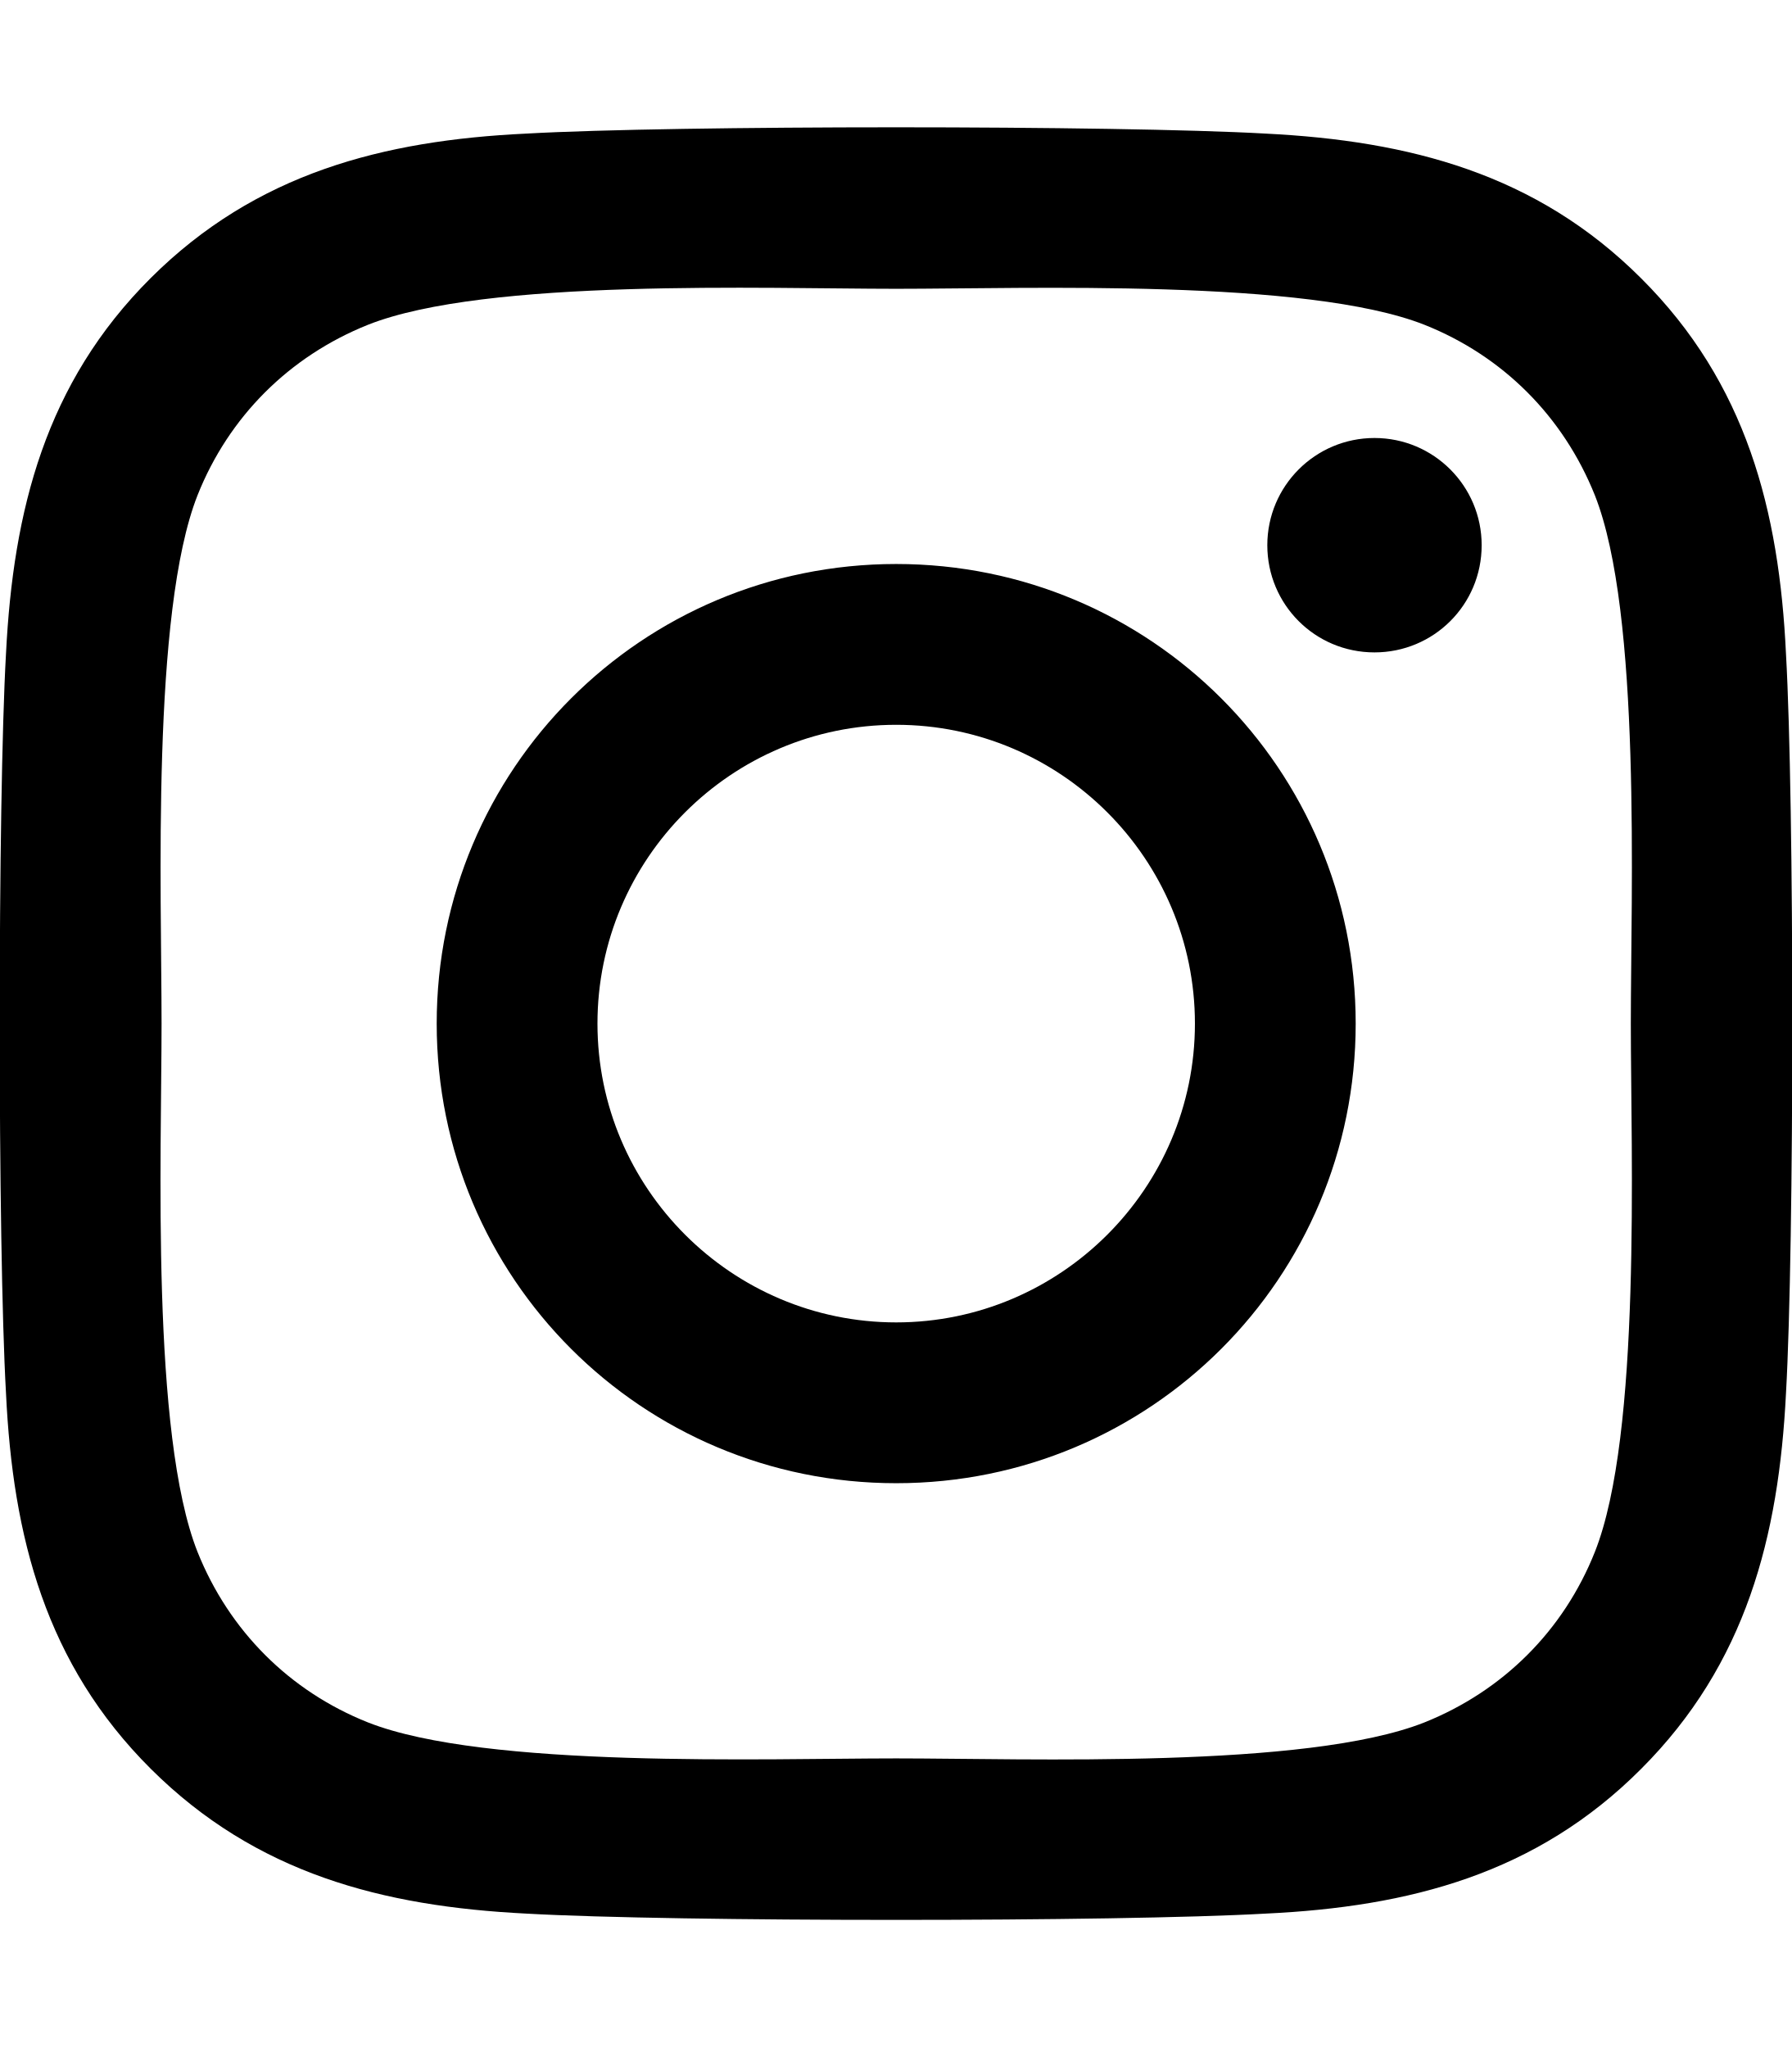
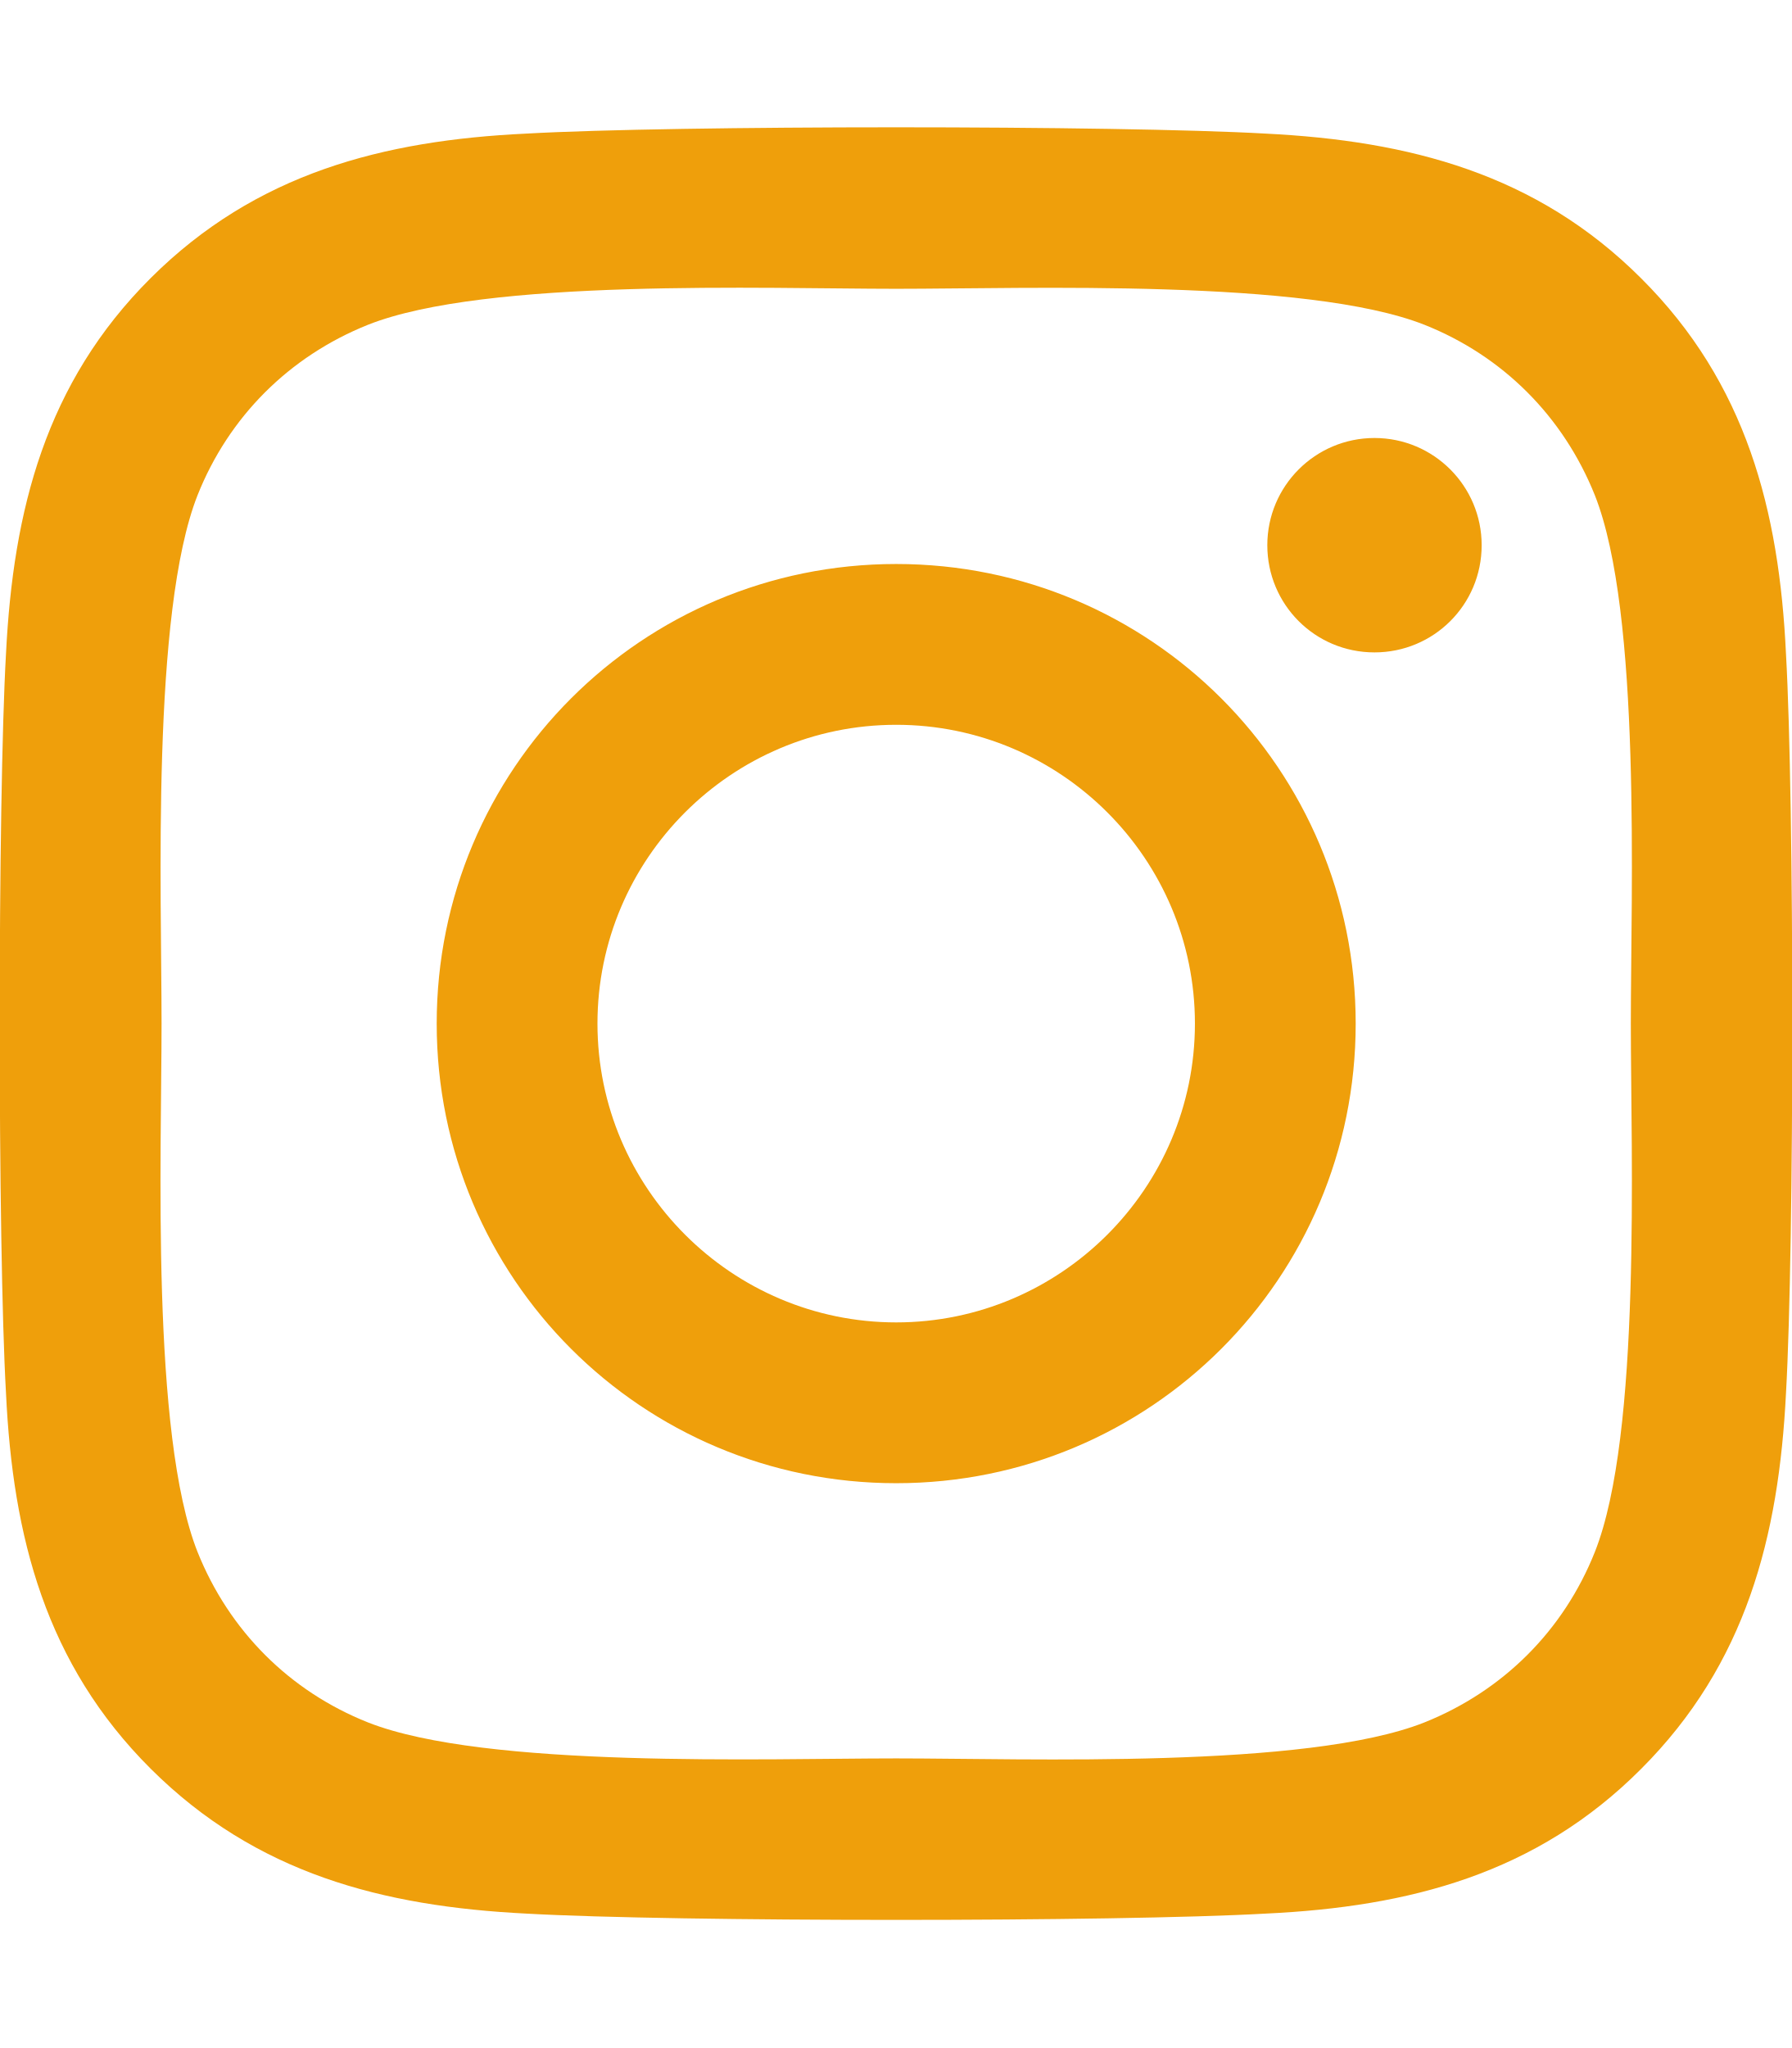
<svg xmlns="http://www.w3.org/2000/svg" aria-hidden="true" focusable="false" data-prefix="fab" data-icon="instagram" class="svg-inline--fa fa-instagram fa-w-14" role="img" viewBox="0 0 448 512">
-   <path fill="currentColor" d="M224.1 141c-63.6 0-114.9 51.3-114.9 114.9s51.3 114.9 114.9 114.9S339 319.5 339 255.9 287.7 141 224.1 141zm0 189.6c-41.1 0-74.7-33.5-74.7-74.7s33.5-74.7 74.7-74.7 74.7 33.5 74.7 74.7-33.6 74.7-74.7 74.7zm146.4-194.3c0 14.9-12 26.8-26.8 26.8-14.9 0-26.8-12-26.8-26.8s12-26.8 26.8-26.8 26.8 12 26.8 26.8zm76.1 27.2c-1.7-35.9-9.9-67.7-36.2-93.9-26.2-26.2-58-34.4-93.9-36.2-37-2.1-147.9-2.1-184.9 0-35.8 1.7-67.6 9.9-93.9 36.1s-34.4 58-36.2 93.9c-2.1 37-2.1 147.9 0 184.9 1.7 35.9 9.9 67.7 36.2 93.9s58 34.4 93.9 36.2c37 2.1 147.9 2.1 184.9 0 35.9-1.7 67.7-9.9 93.9-36.2 26.2-26.2 34.4-58 36.2-93.9 2.1-37 2.1-147.8 0-184.8zM398.8 388c-7.8 19.6-22.9 34.7-42.6 42.6-29.5 11.7-99.5 9-132.1 9s-102.7 2.6-132.1-9c-19.6-7.8-34.7-22.9-42.6-42.6-11.7-29.5-9-99.5-9-132.1s-2.6-102.7 9-132.1c7.8-19.6 22.9-34.7 42.6-42.6 29.5-11.7 99.5-9 132.1-9s102.7-2.6 132.1 9c19.6 7.8 34.7 22.9 42.6 42.6 11.7 29.5 9 99.5 9 132.1s2.7 102.7-9 132.1z" />
+   <path fill="#EF9F0B" d="M224.1 141c-63.6 0-114.9 51.3-114.9 114.9s51.3 114.9 114.9 114.9S339 319.5 339 255.9 287.7 141 224.1 141zm0 189.6c-41.1 0-74.7-33.5-74.7-74.7s33.5-74.7 74.7-74.7 74.7 33.5 74.7 74.7-33.6 74.7-74.7 74.7zm146.4-194.3c0 14.9-12 26.8-26.8 26.8-14.9 0-26.8-12-26.8-26.8s12-26.8 26.8-26.8 26.8 12 26.8 26.8zm76.1 27.2c-1.7-35.9-9.9-67.7-36.2-93.9-26.2-26.2-58-34.4-93.9-36.2-37-2.1-147.9-2.1-184.9 0-35.8 1.7-67.6 9.9-93.9 36.1s-34.4 58-36.2 93.9c-2.1 37-2.1 147.9 0 184.9 1.7 35.9 9.9 67.7 36.2 93.9s58 34.4 93.9 36.2c37 2.1 147.9 2.1 184.9 0 35.9-1.7 67.7-9.9 93.9-36.2 26.2-26.2 34.4-58 36.2-93.9 2.1-37 2.1-147.8 0-184.8zM398.8 388c-7.8 19.6-22.9 34.7-42.6 42.6-29.5 11.7-99.5 9-132.1 9s-102.7 2.6-132.1-9c-19.6-7.8-34.7-22.9-42.6-42.6-11.7-29.5-9-99.5-9-132.1s-2.6-102.7 9-132.1c7.8-19.6 22.9-34.7 42.6-42.6 29.5-11.7 99.5-9 132.1-9s102.7-2.6 132.1 9c19.6 7.8 34.7 22.9 42.6 42.6 11.7 29.5 9 99.5 9 132.1s2.7 102.7-9 132.1z" />
</svg>
